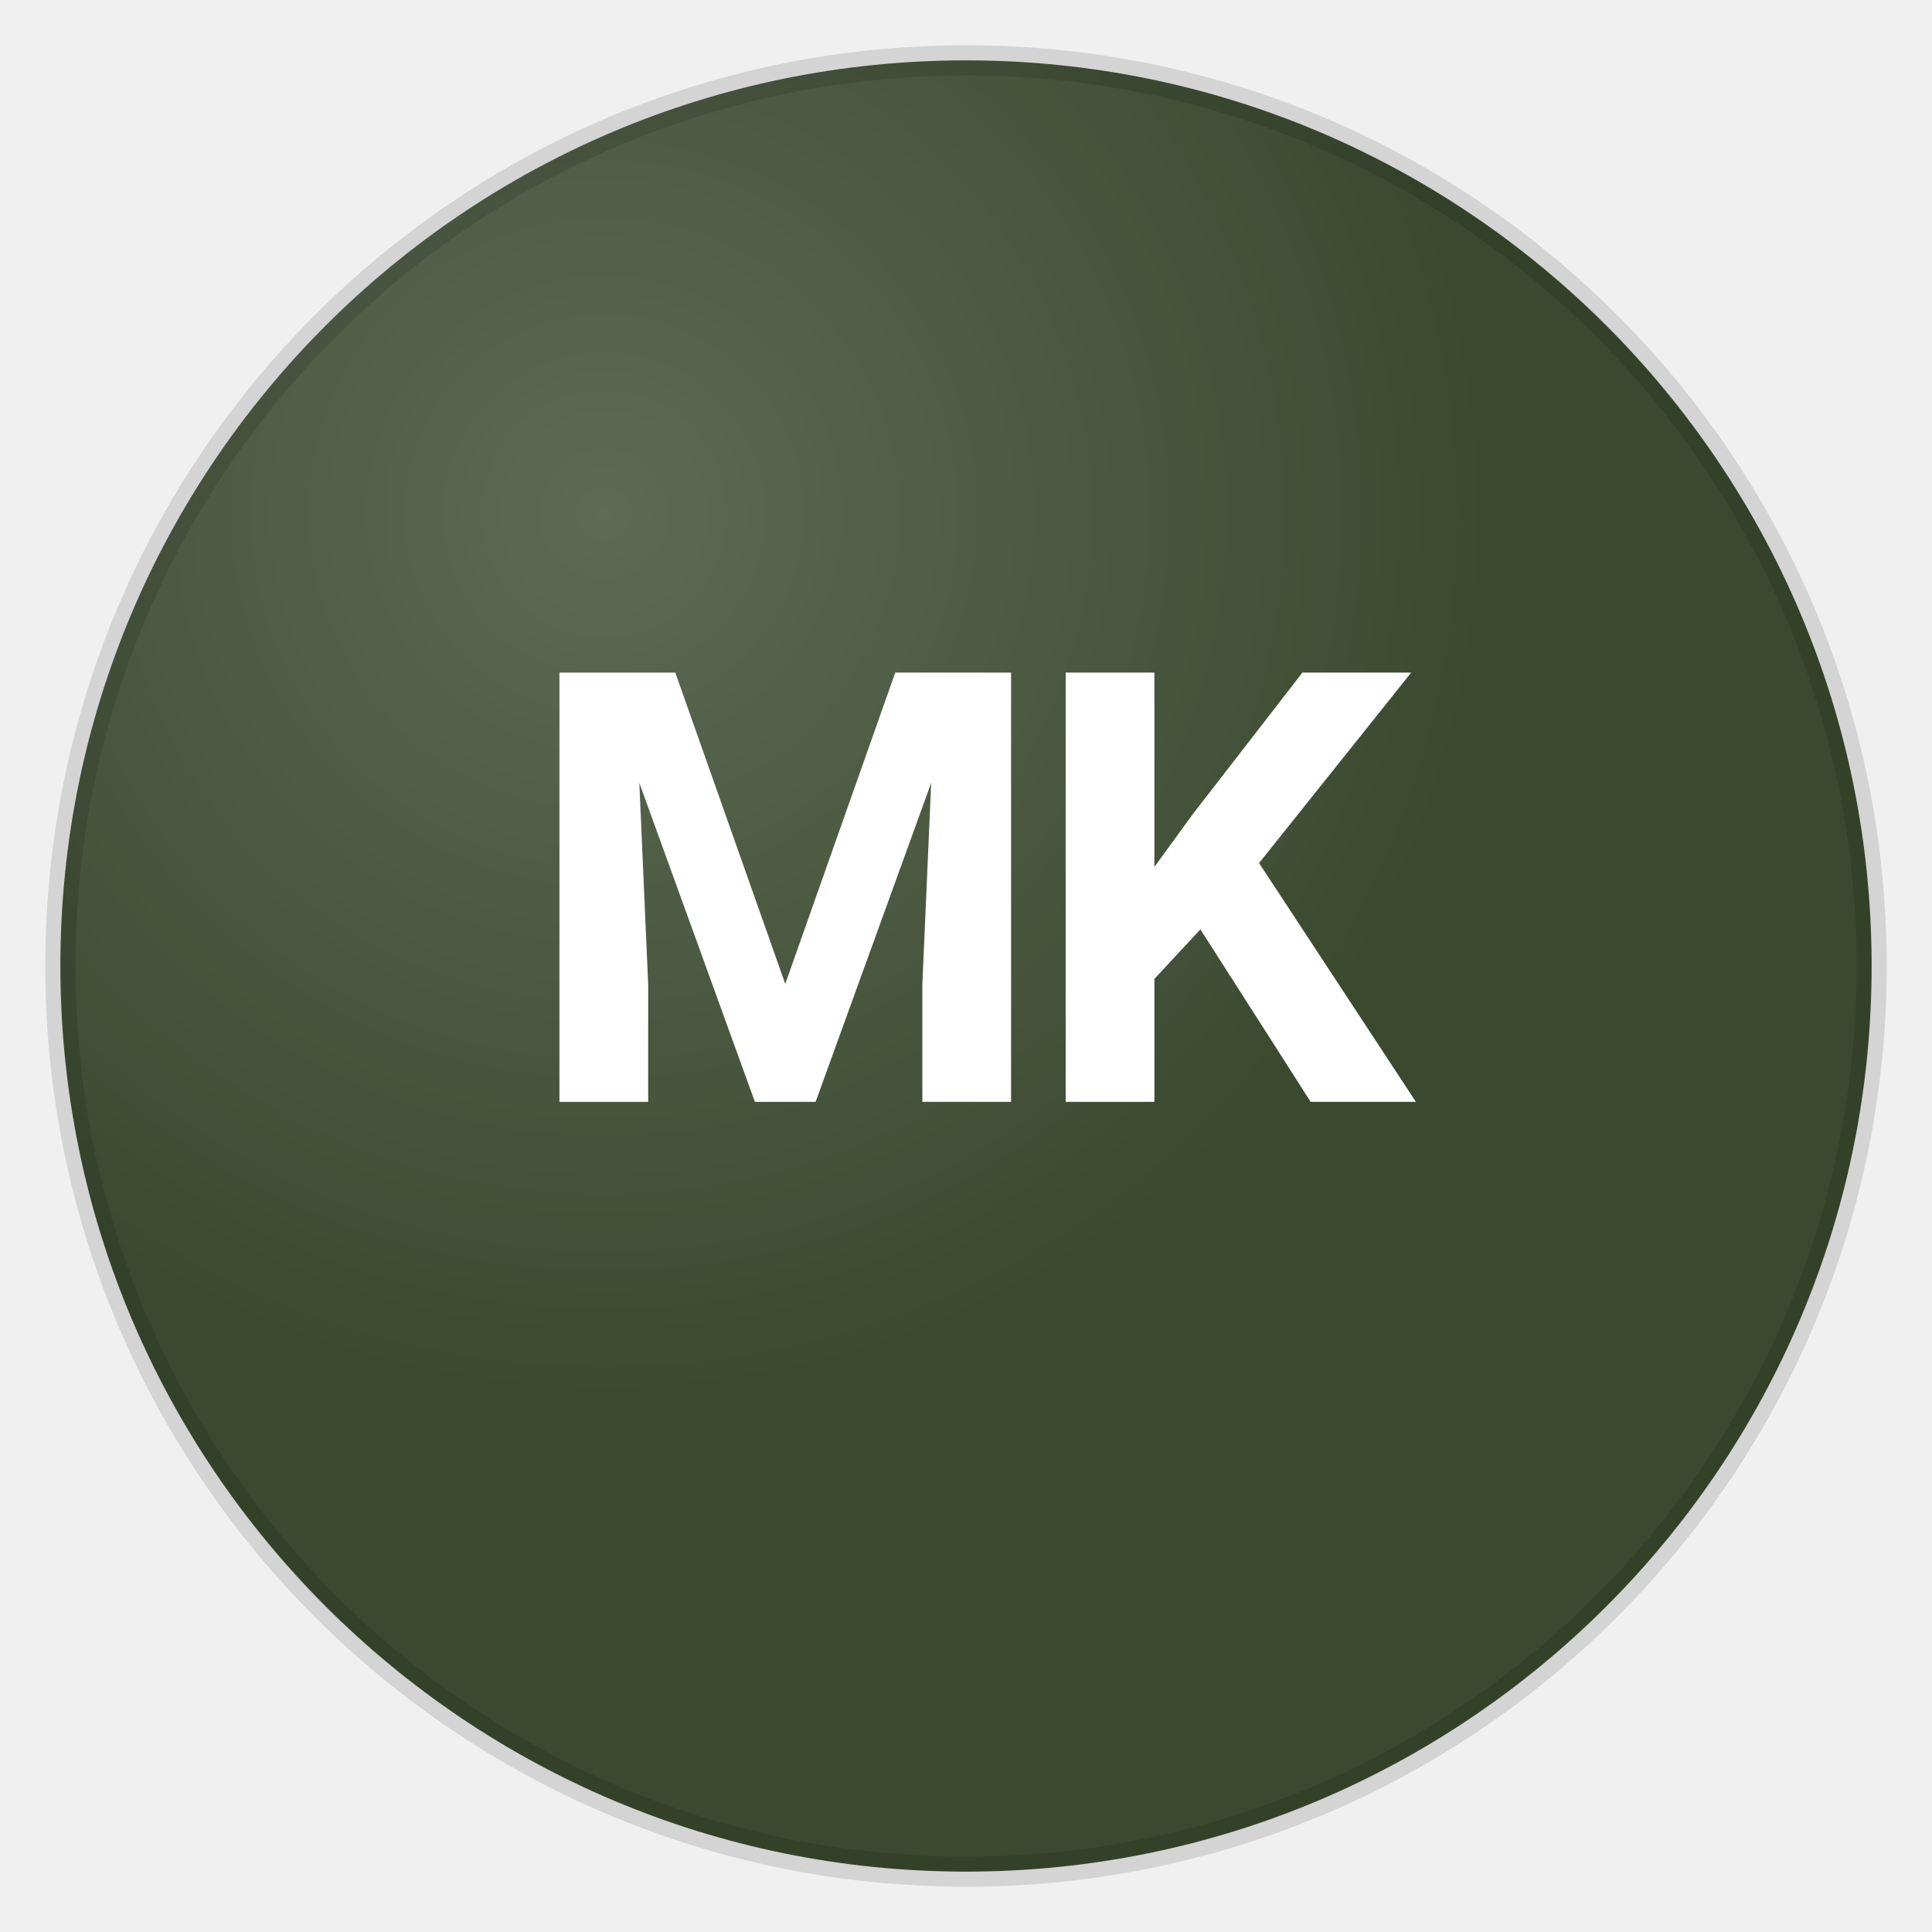
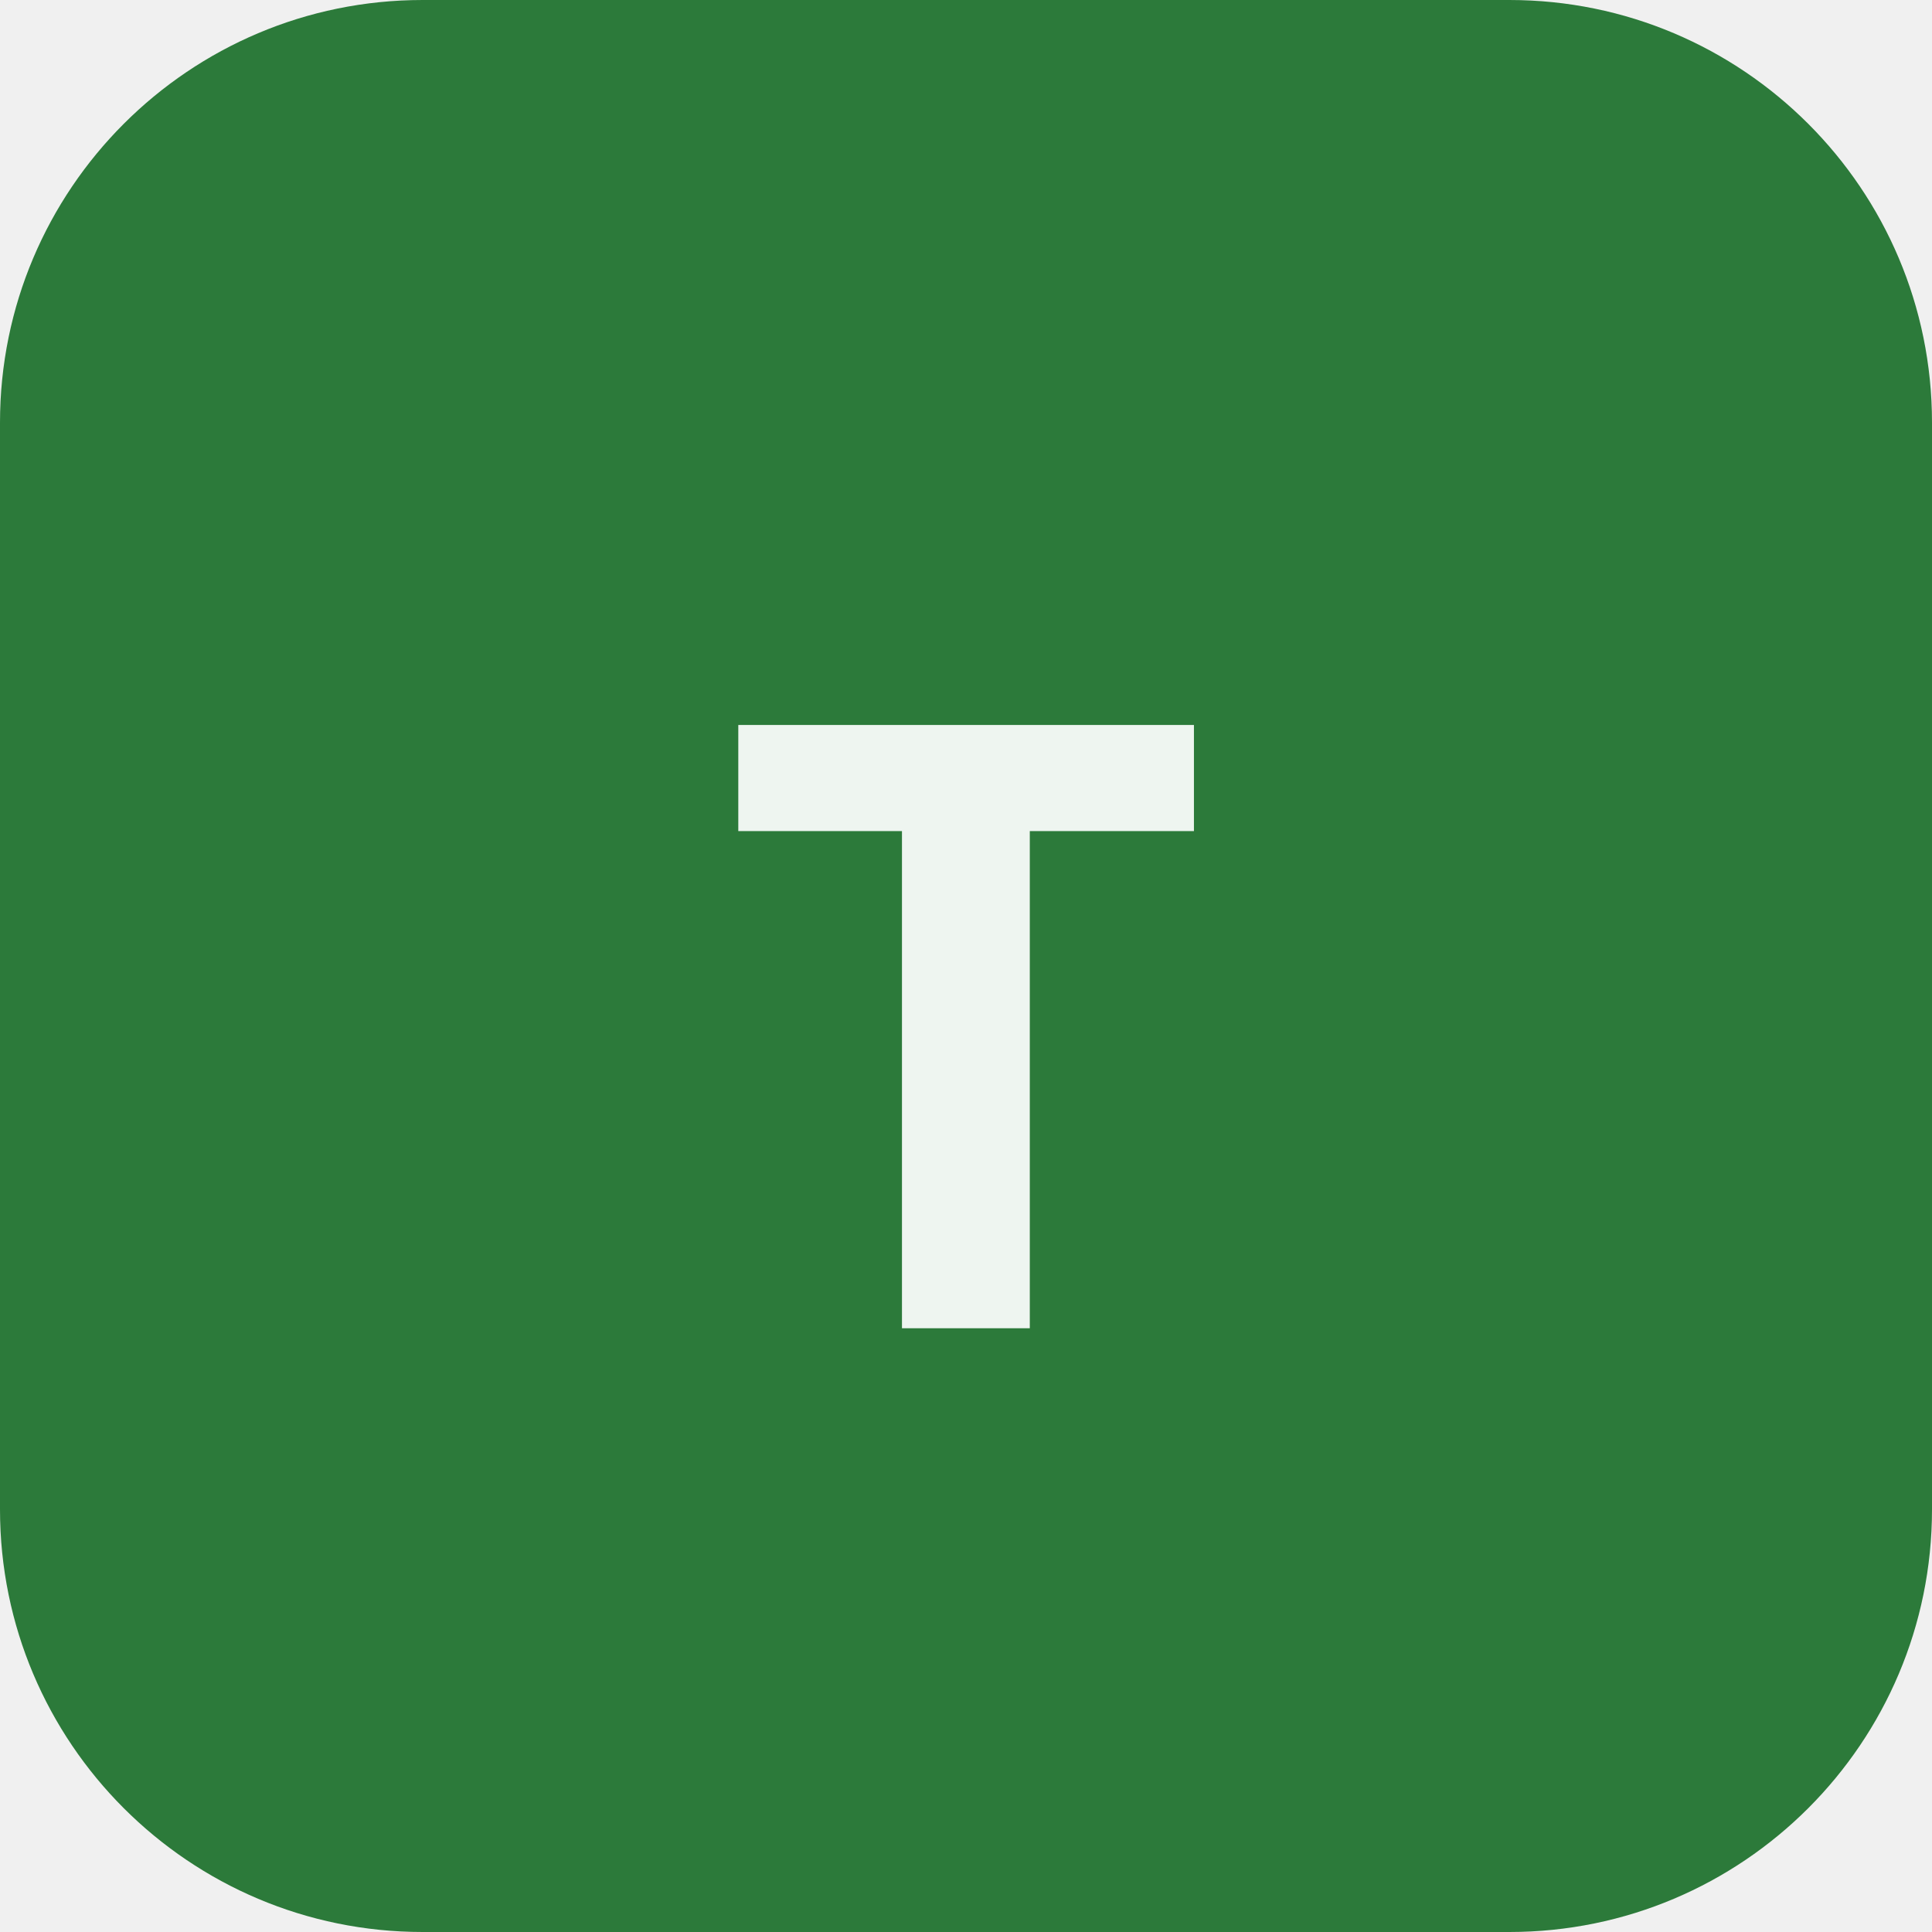
- <svg xmlns="http://www.w3.org/2000/svg" width="512" height="512" viewBox="0 0 512 512" role="img" aria-label="Tradition">
-   <defs>
-     <radialGradient id="g" cx="30%" cy="25%" r="75%">
-       <stop offset="0%" stop-color="#ffffff" stop-opacity=".18" />
-       <stop offset="65%" stop-color="#ffffff" stop-opacity="0" />
-     </radialGradient>
-   </defs>
-   <circle cx="256" cy="256" r="240" fill="#3B4A2F" />
-   <circle cx="256" cy="256" r="240" fill="url(#g)" />
-   <circle cx="256" cy="256" r="240" fill="none" stroke="#000" stroke-opacity=".12" stroke-width="8" />
-   <text x="256" y="292" text-anchor="middle" font-size="160" font-weight="700" letter-spacing="-6" fill="#ffffff" font-family="system-ui,-apple-system,Segoe UI,Roboto,Ubuntu,Cantarell">MK</text>
+ <svg xmlns="http://www.w3.org/2000/svg" viewBox="0 0 64 64" width="64" height="64">
+   <rect width="64" height="64" rx="14" fill="#2c7a3a" />
+   <text x="32" y="44" font-family="system-ui,sans-serif" font-weight="900" font-size="28" fill="rgba(255,255,255,.92)" text-anchor="middle">T</text>
</svg>
